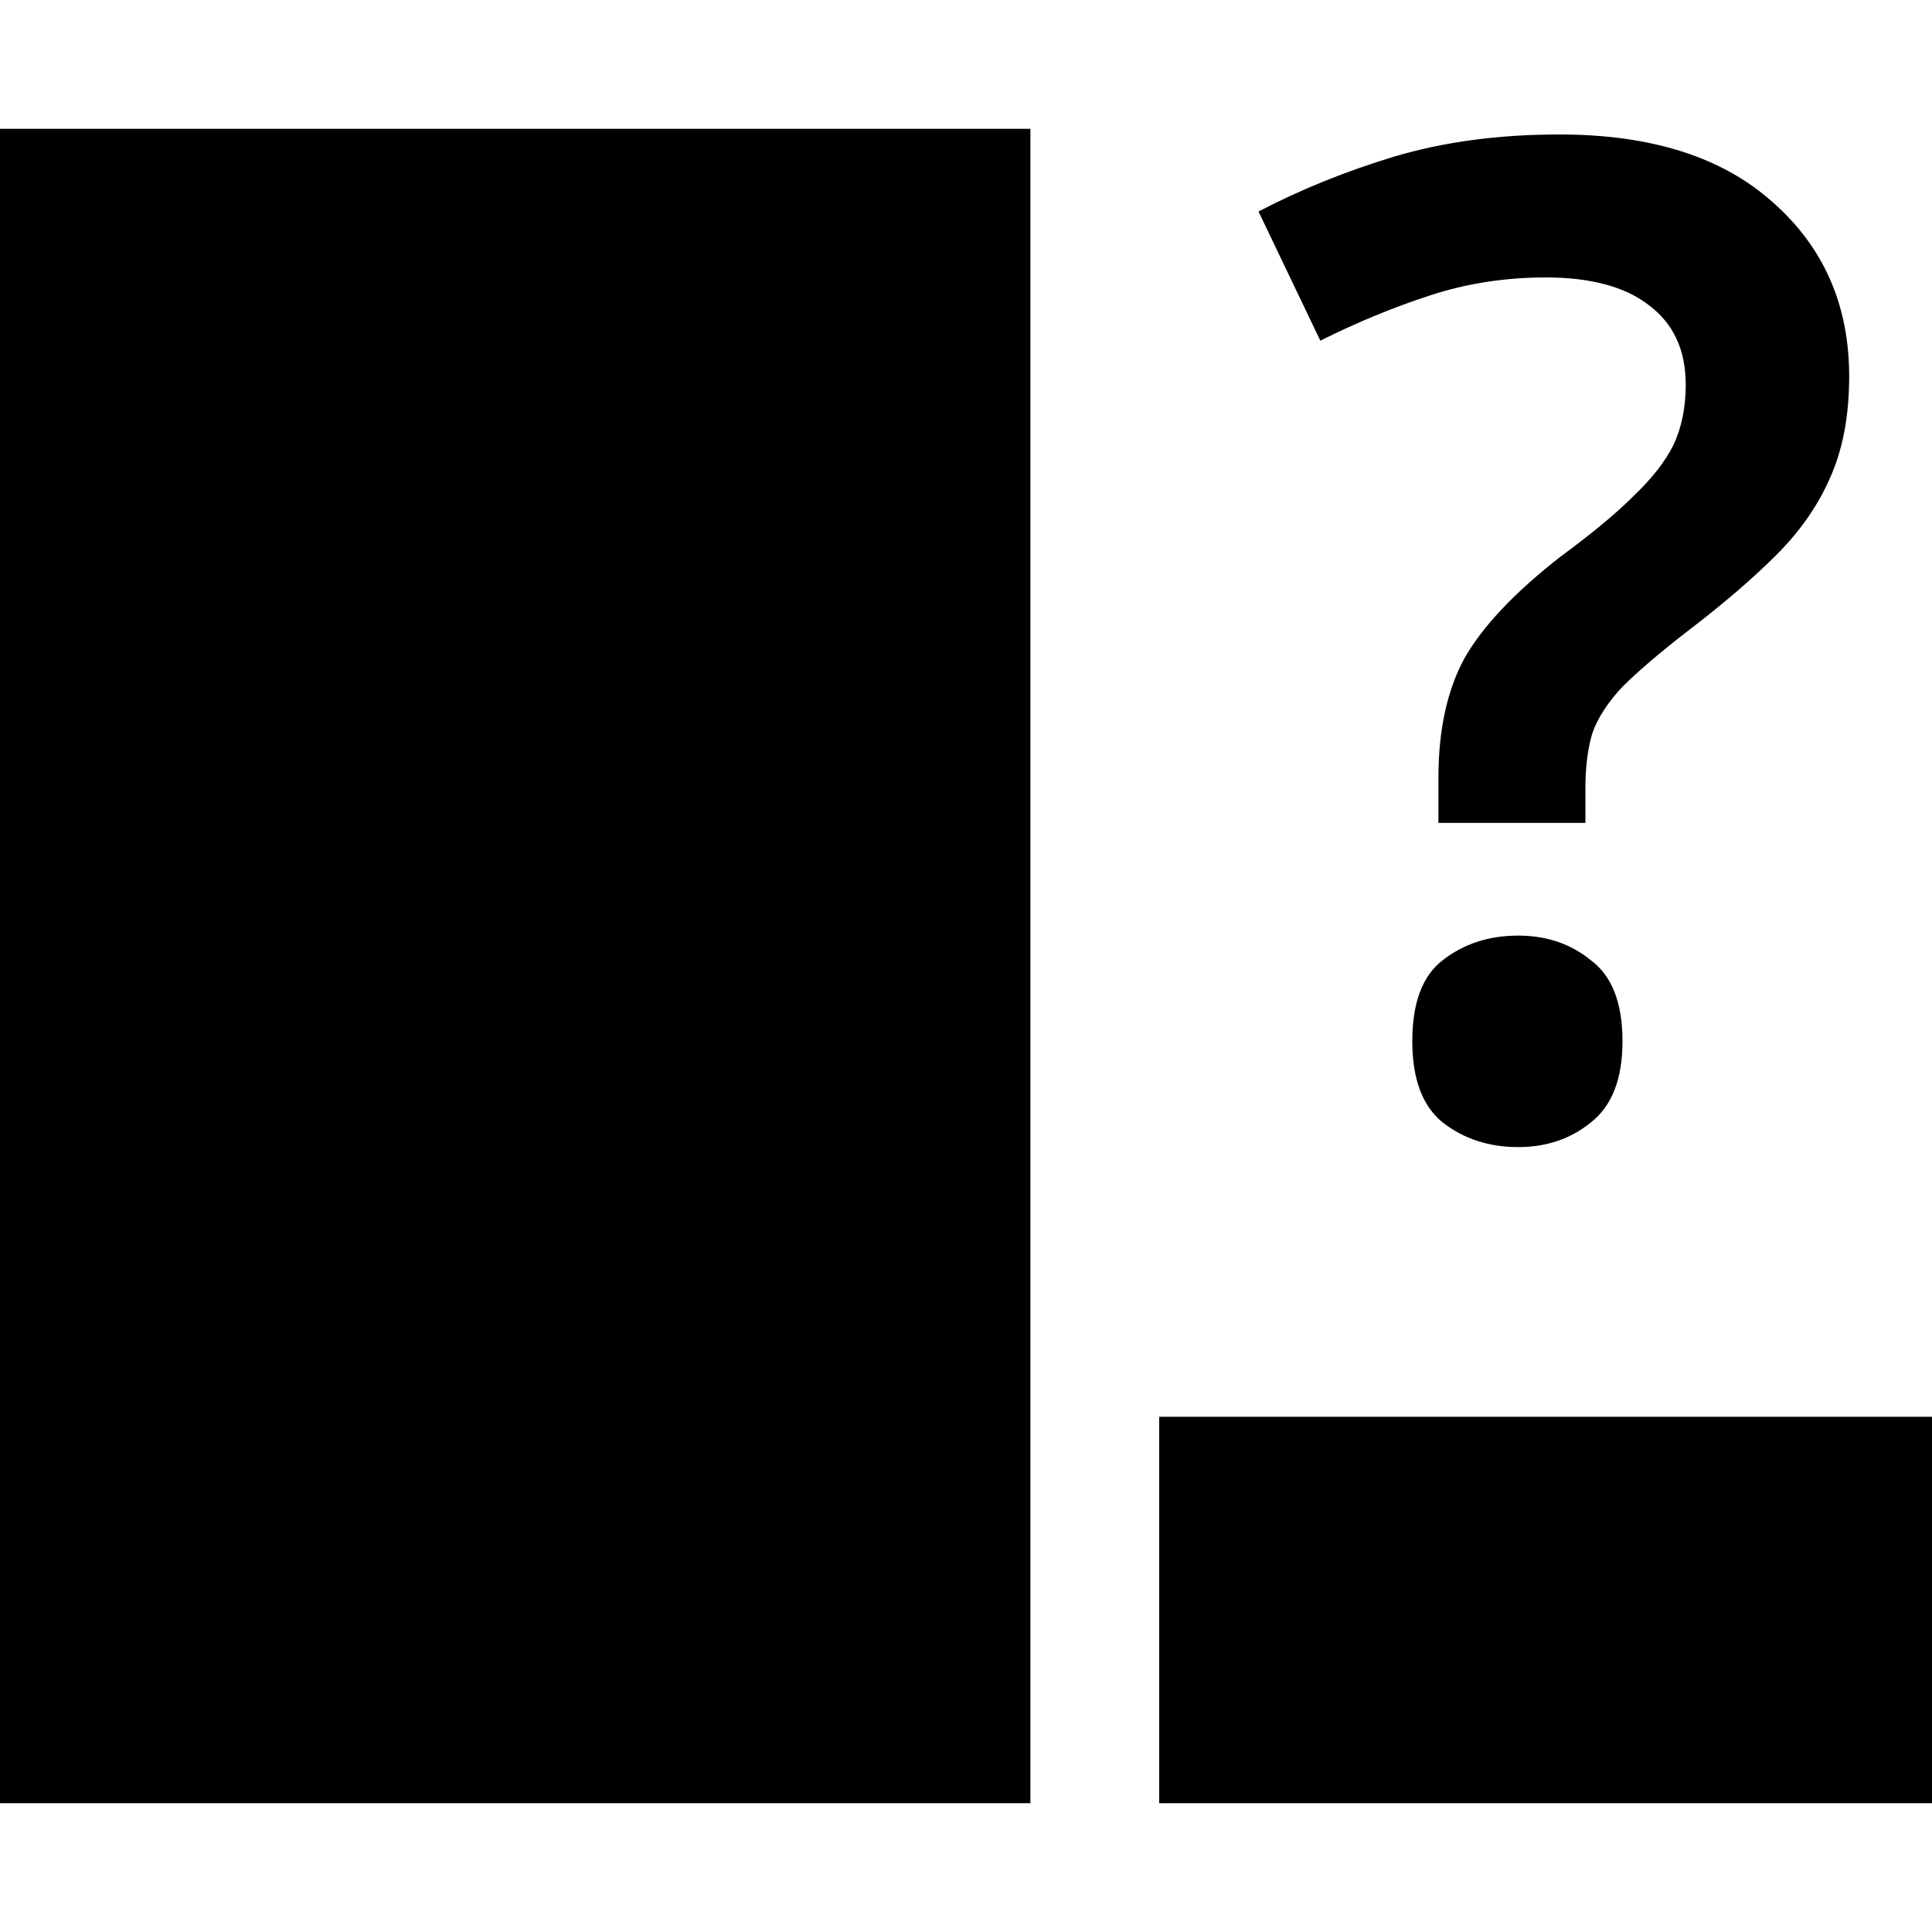
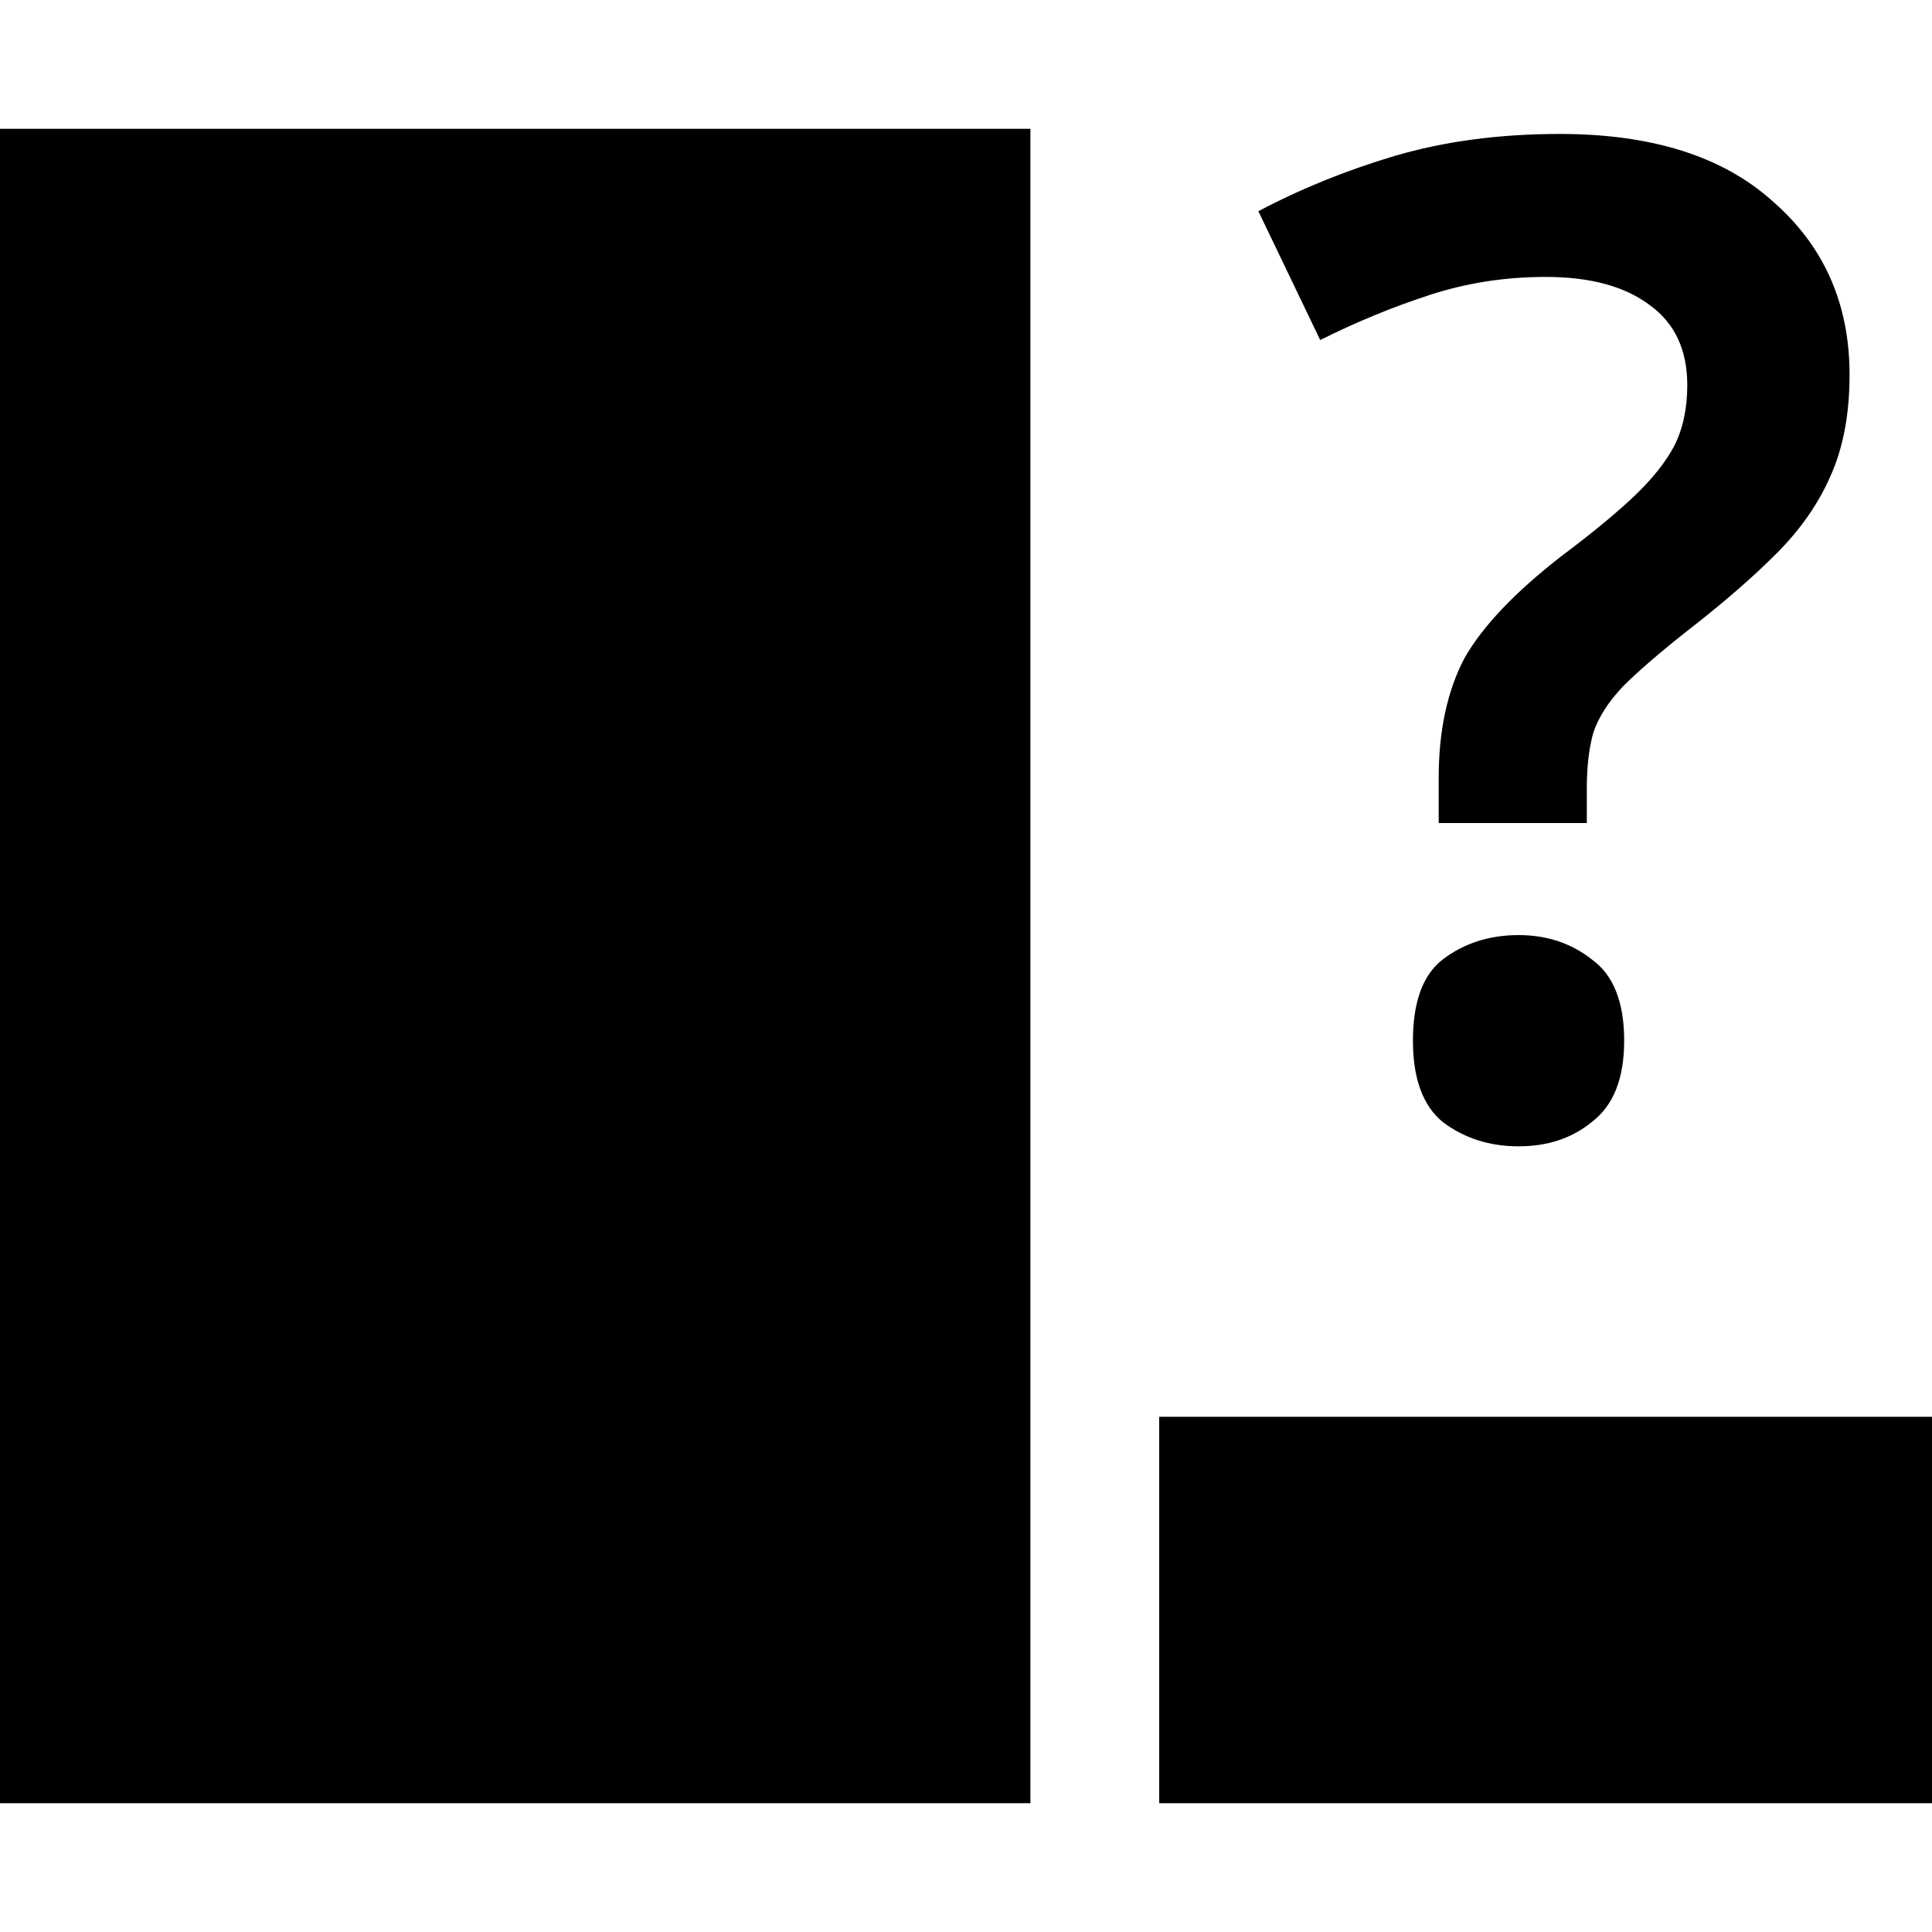
<svg xmlns="http://www.w3.org/2000/svg" version="1.1" x="0" y="0" viewBox="0 0 15 15">
  <path d="M0 1L8 1L8 14L0 14L0 1z" />
  <path d="M9 11L15 11L15 14L9 14L9 11z" />
-   <path d="m 11.168,6.037 q 0,-0.555 0.203,-0.928 0.213,-0.373 0.747,-0.789 0.363,-0.267 0.565,-0.469 0.213,-0.203 0.309,-0.395 0.096,-0.203 0.096,-0.469 0,-0.405 -0.288,-0.619 Q 12.523,2.154 12,2.154 q -0.469,0 -0.896,0.139 -0.427,0.139 -0.853,0.352 L 9.771,1.642 q 0.491,-0.256 1.056,-0.427 0.576,-0.171 1.28,-0.171 1.067,0 1.653,0.523 0.597,0.523 0.597,1.355 0,0.459 -0.149,0.789 -0.139,0.32 -0.416,0.597 -0.277,0.277 -0.683,0.587 -0.331,0.256 -0.512,0.437 -0.171,0.181 -0.235,0.363 -0.053,0.181 -0.053,0.427 V 6.389 H 11.168 Z M 10.965,8.085 q 0,-0.448 0.235,-0.629 0.245,-0.192 0.587,-0.192 0.331,0 0.565,0.192 0.245,0.181 0.245,0.629 0,0.437 -0.245,0.629 -0.235,0.192 -0.565,0.192 -0.341,0 -0.587,-0.192 Q 10.965,8.522 10.965,8.085 Z" aria-label="?" />
+   <path d="M11.17 6.04q0 -0.55 0.2 -0.93q0.21 -0.37 0.75 -0.79q0.36 -0.27 0.57 -0.47q0.21 -0.2 0.31 -0.39q0.1 -0.2 0.1 -0.47q0 -0.41 -0.29 -0.62Q12.52 2.15 12 2.15q-0.47 0 -0.9 0.14q-0.43 0.14 -0.85 0.35L9.77 1.64q0.49 -0.26 1.06 -0.43q0.58 -0.17 1.28 -0.17q1.07 0 1.65 0.52q0.6 0.52 0.6 1.35q0 0.46 -0.15 0.79q-0.14 0.32 -0.42 0.6q-0.28 0.28 -0.68 0.59q-0.33 0.26 -0.51 0.44q-0.17 0.18 -0.23 0.36q-0.05 0.18 -0.05 0.43V6.39H11.17ZM10.97 8.08q0 -0.45 0.23 -0.63q0.25 -0.19 0.59 -0.19q0.33 0 0.57 0.19q0.25 0.18 0.25 0.63q0 0.44 -0.25 0.63q-0.23 0.19 -0.57 0.19q-0.34 0 -0.59 -0.19Q10.97 8.52 10.97 8.08Z" />
</svg>
